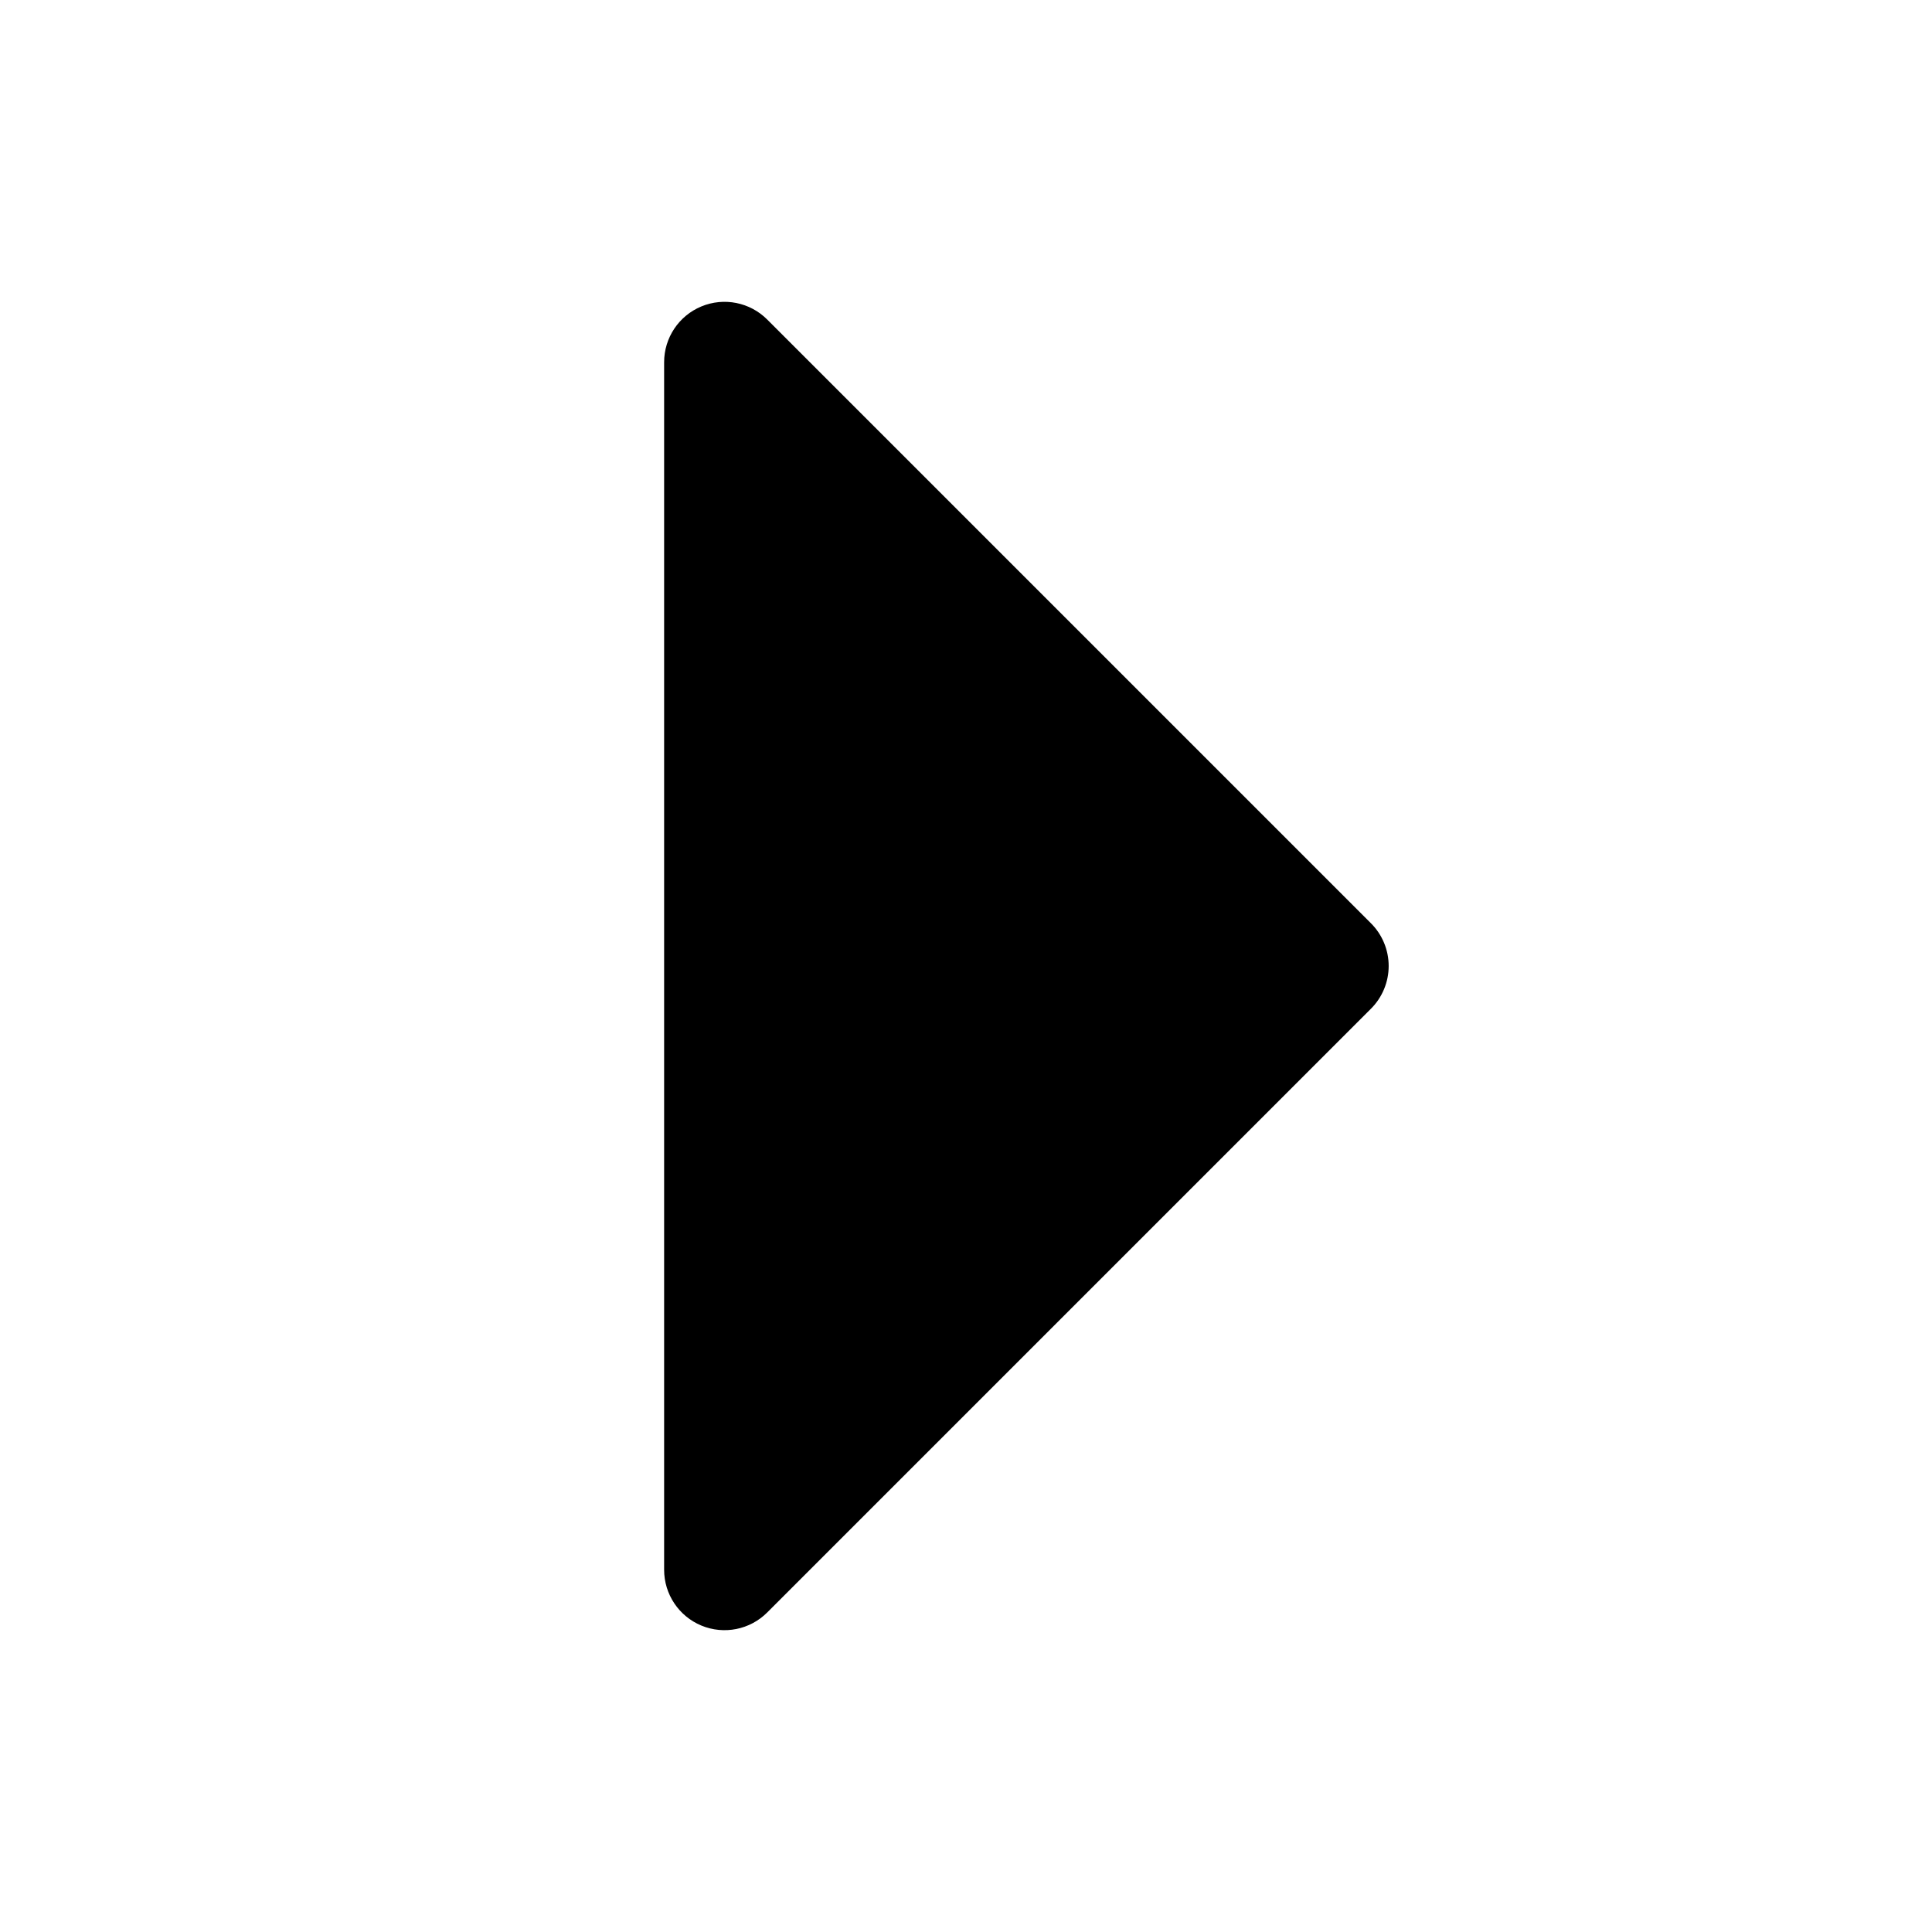
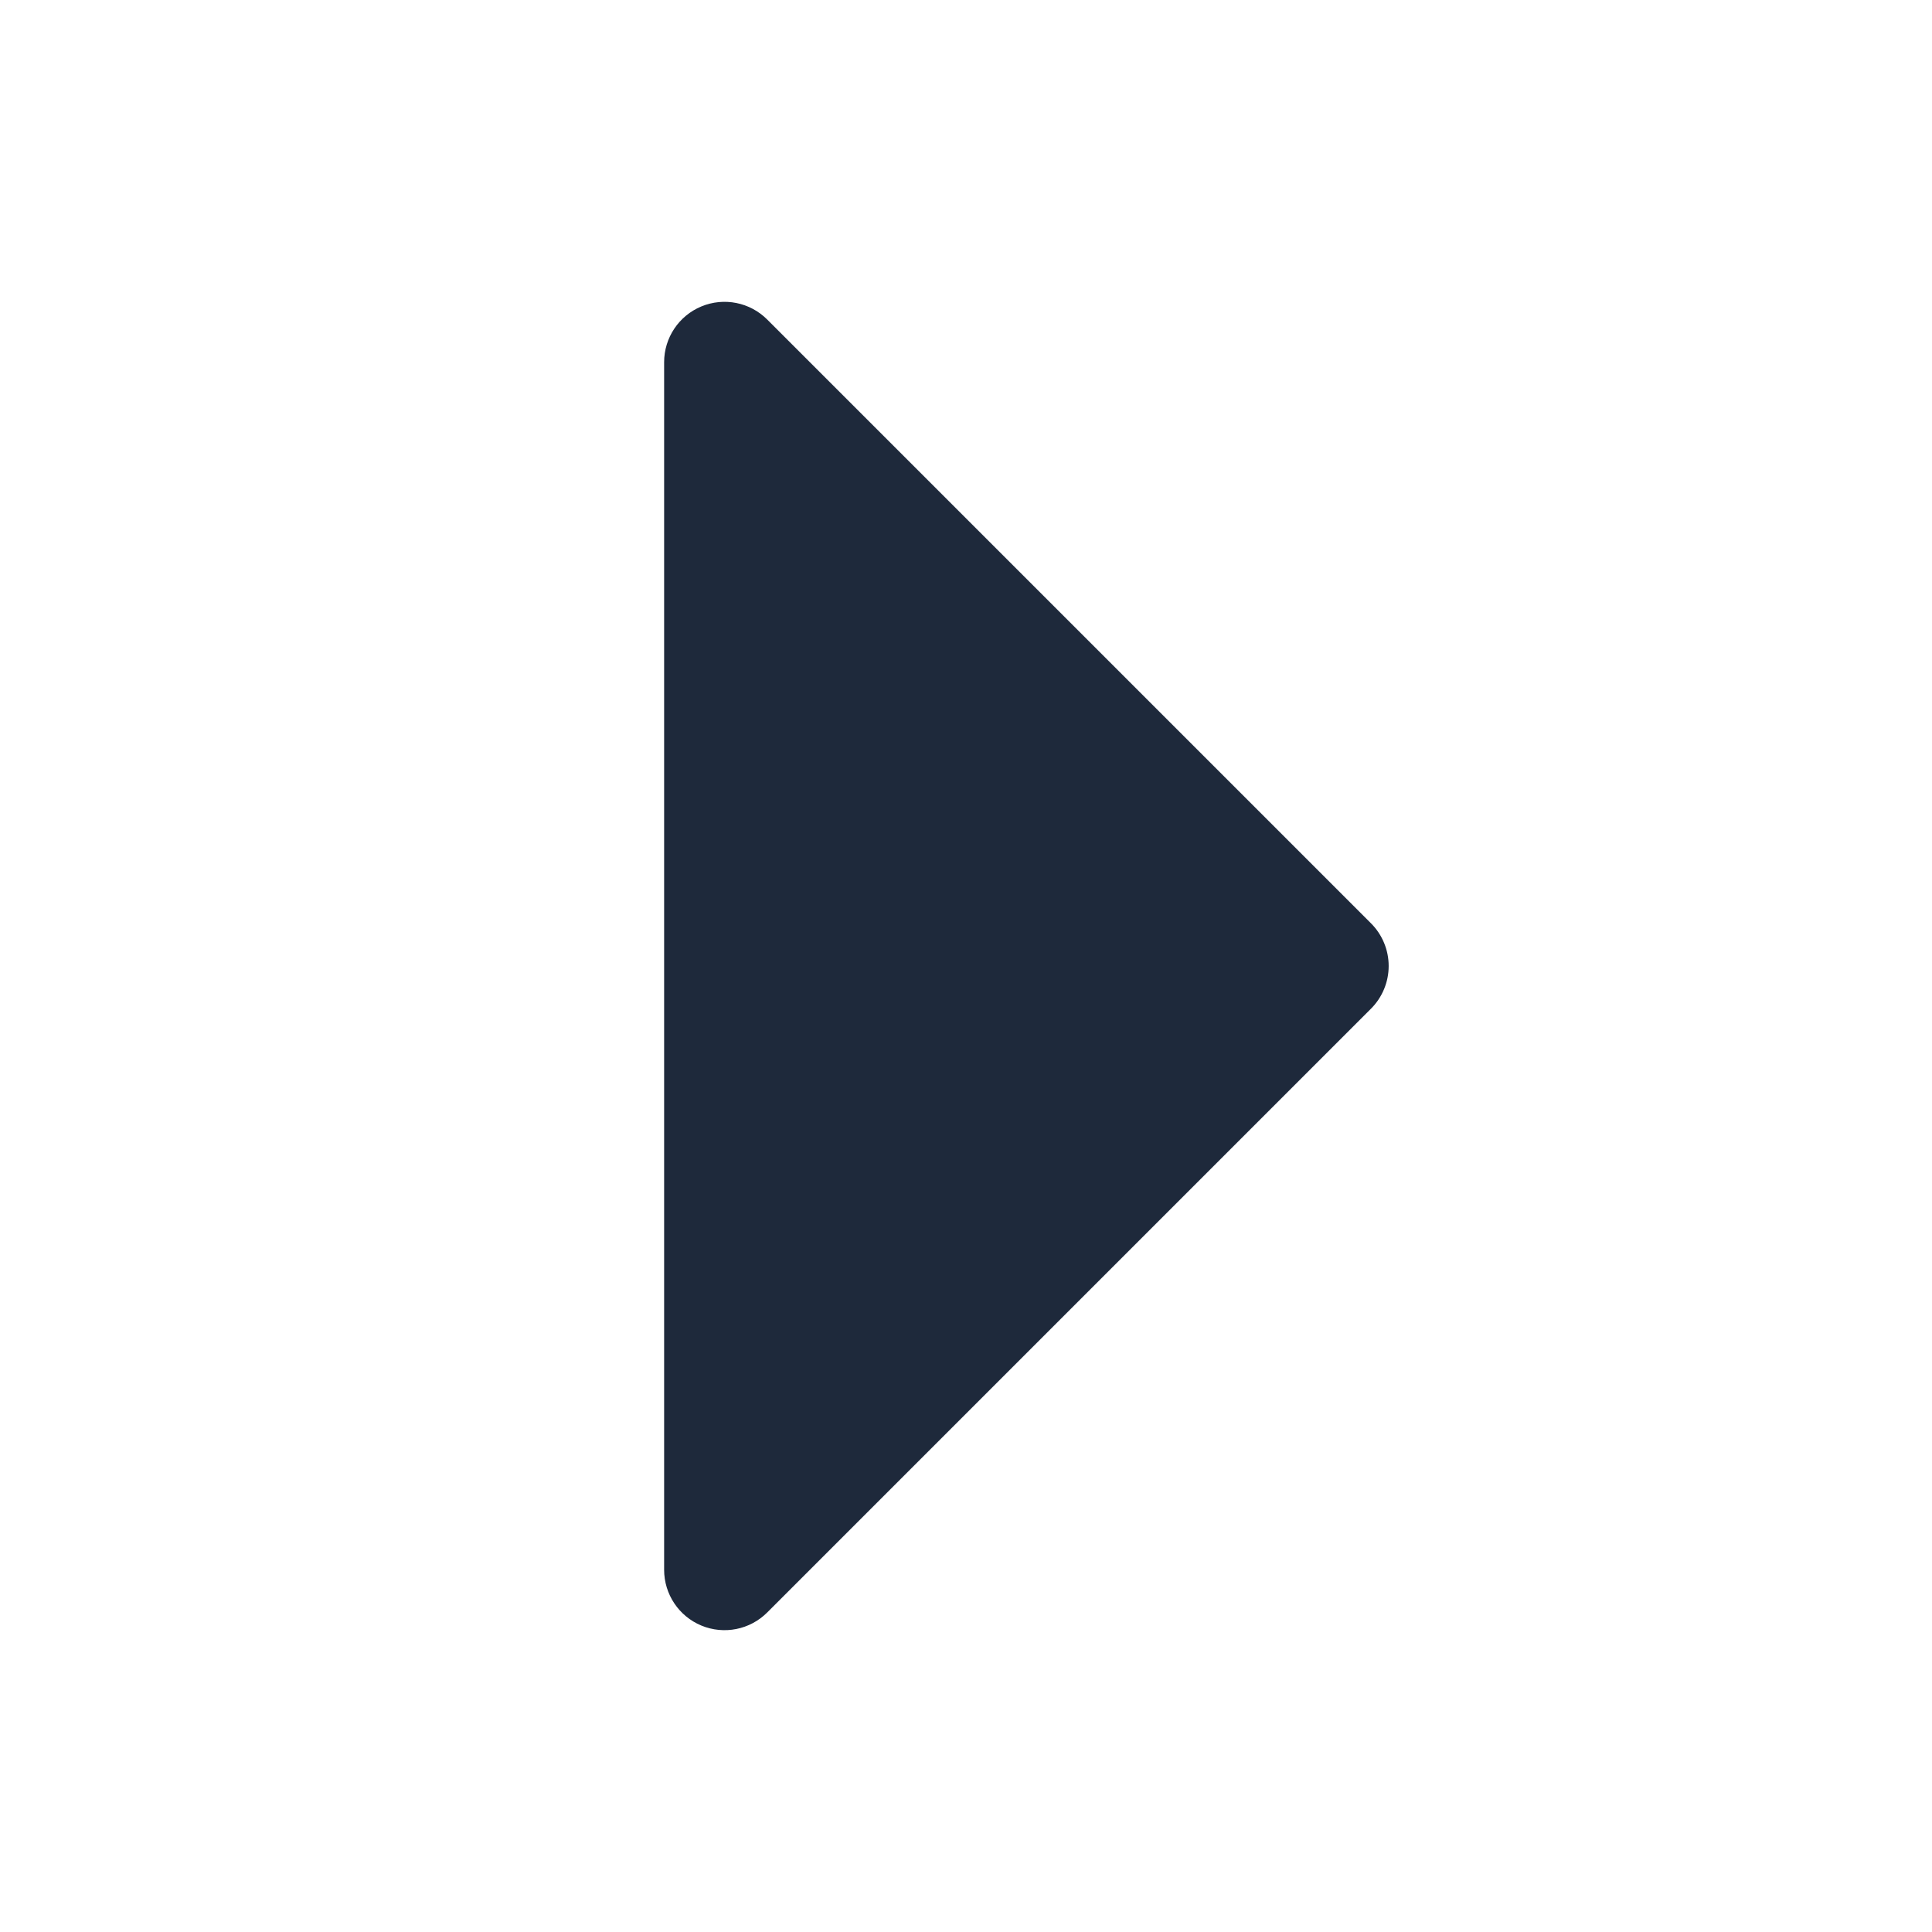
- <svg xmlns="http://www.w3.org/2000/svg" width="18" height="18" fill="#000" viewBox="0 0 256 256">
+ <svg xmlns="http://www.w3.org/2000/svg" width="18" height="18" fill="#1e293b" viewBox="0 0 256 256">
  <path d="M181.66,133.66l-80,80A8,8,0,0,1,88,208V48a8,8,0,0,1,13.66-5.66l80,80A8,8,0,0,1,181.66,133.66Z" />
</svg>
